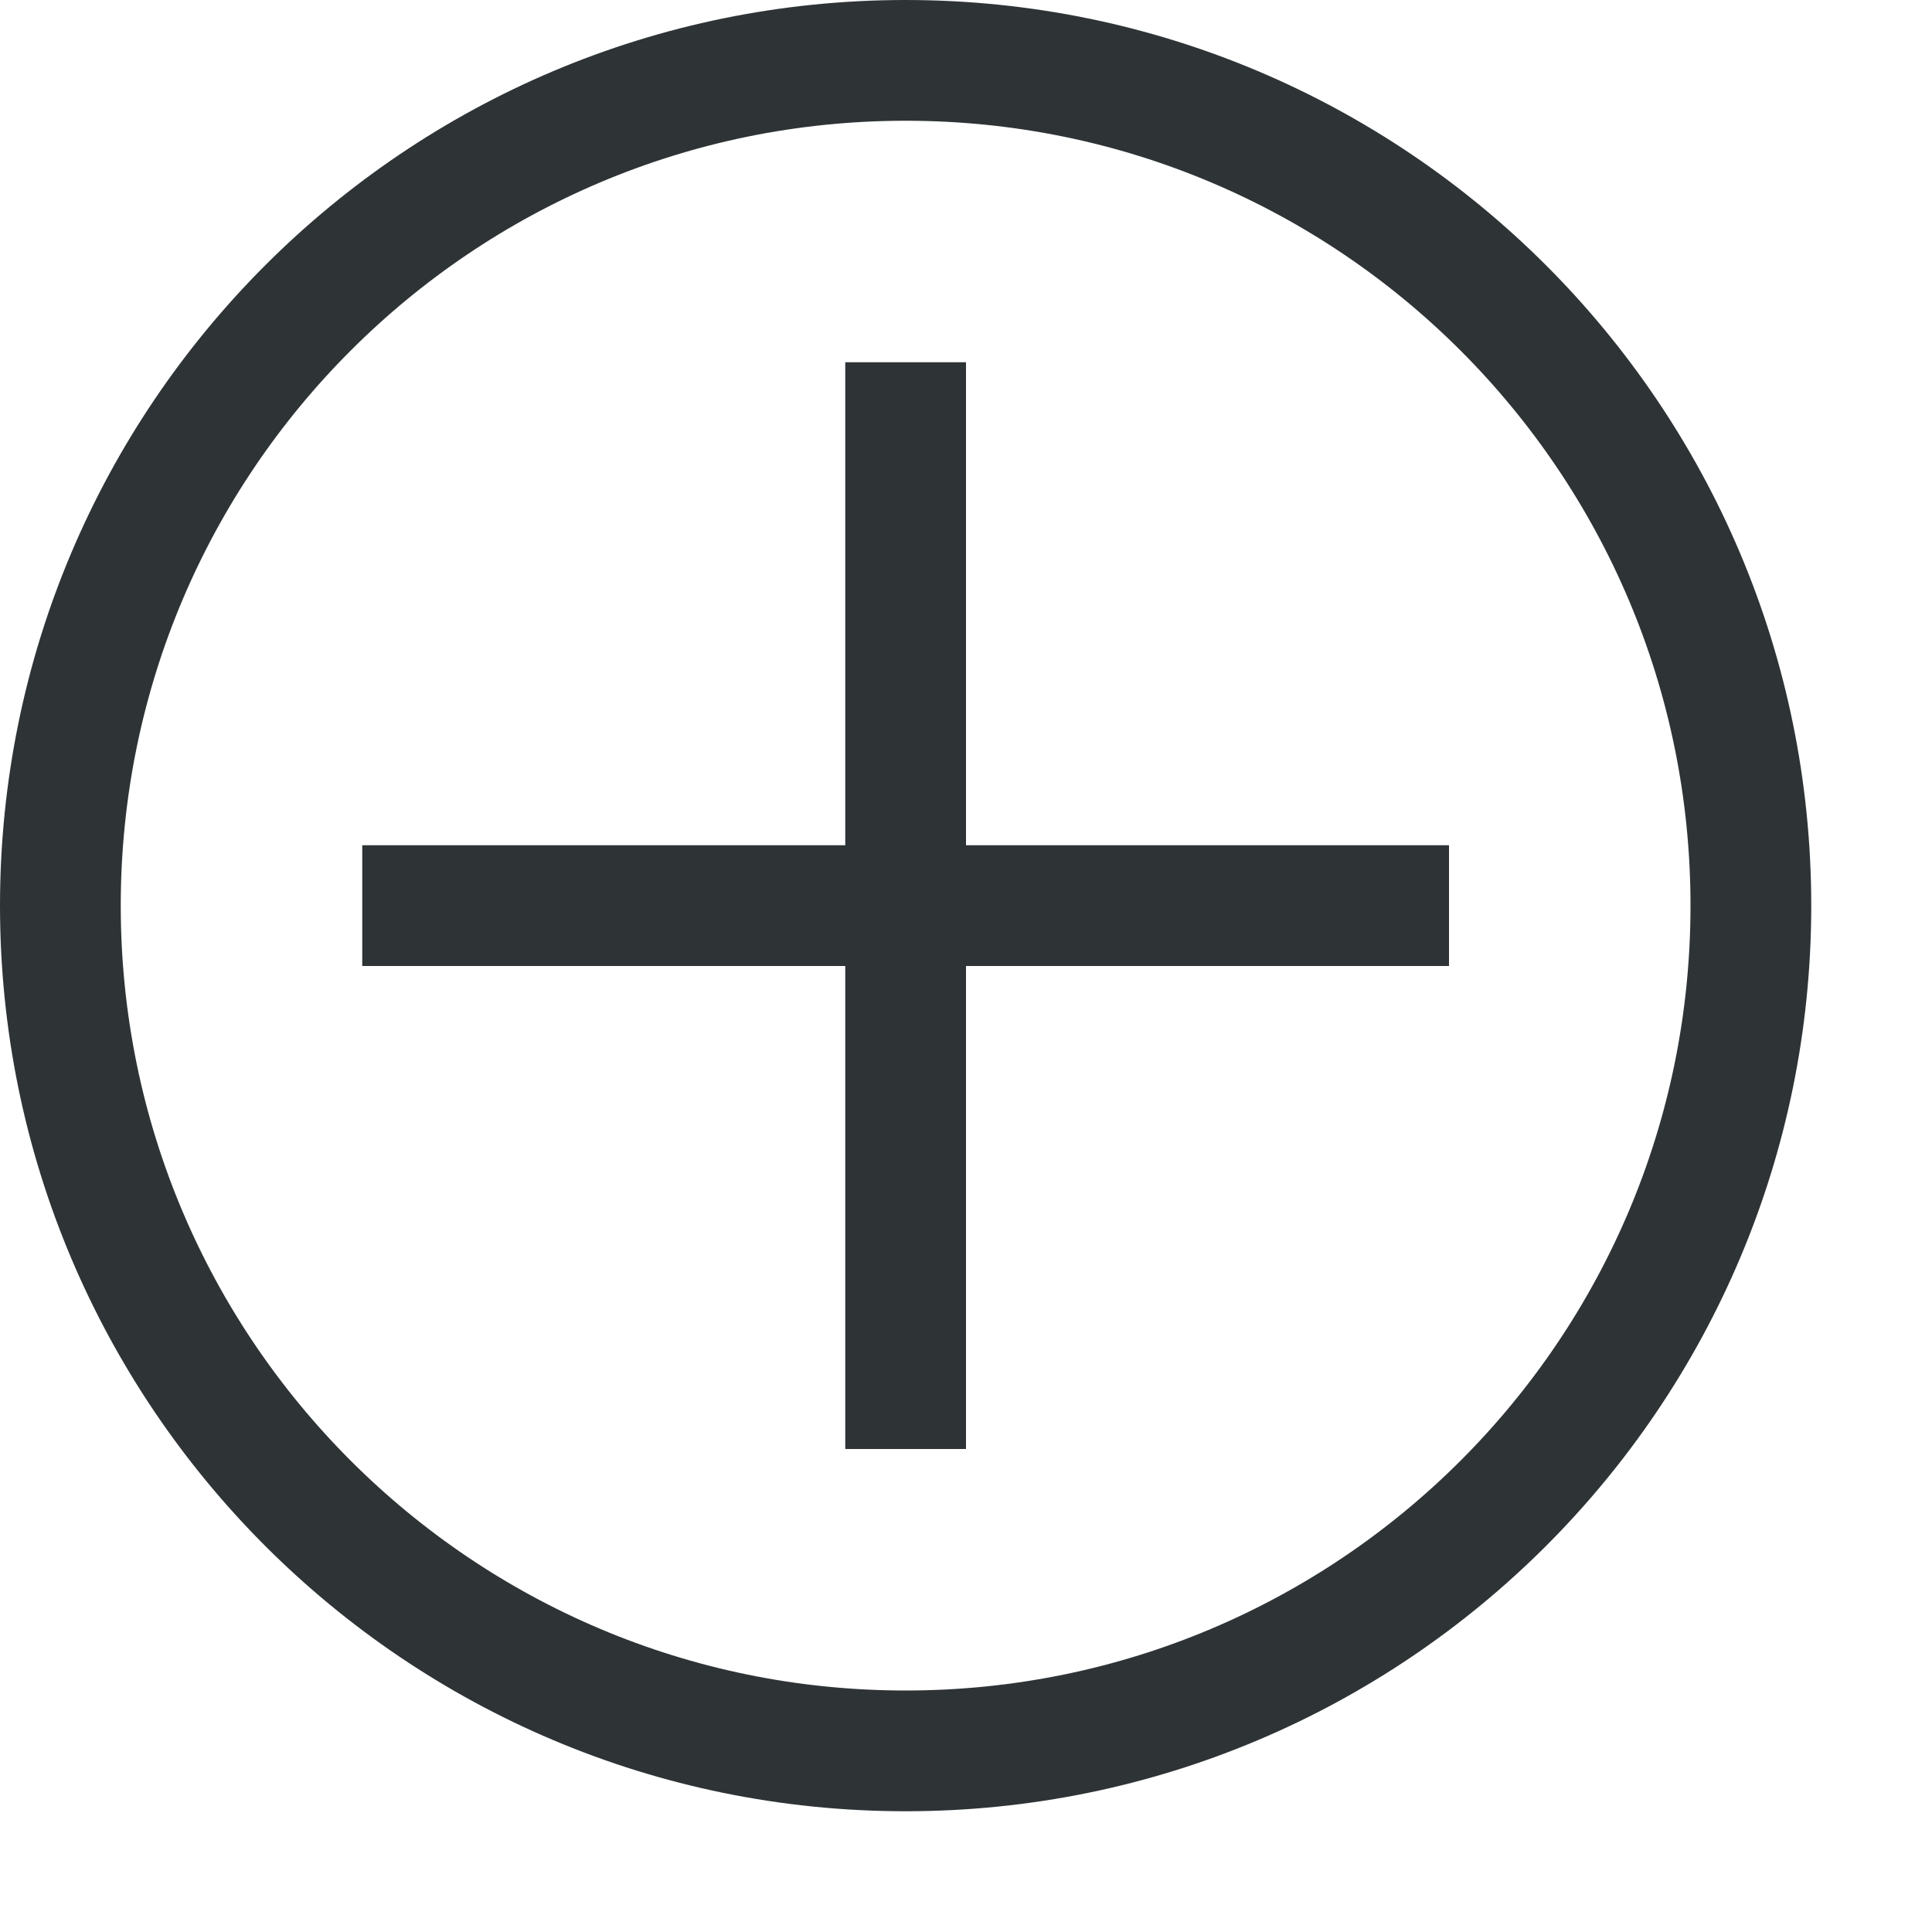
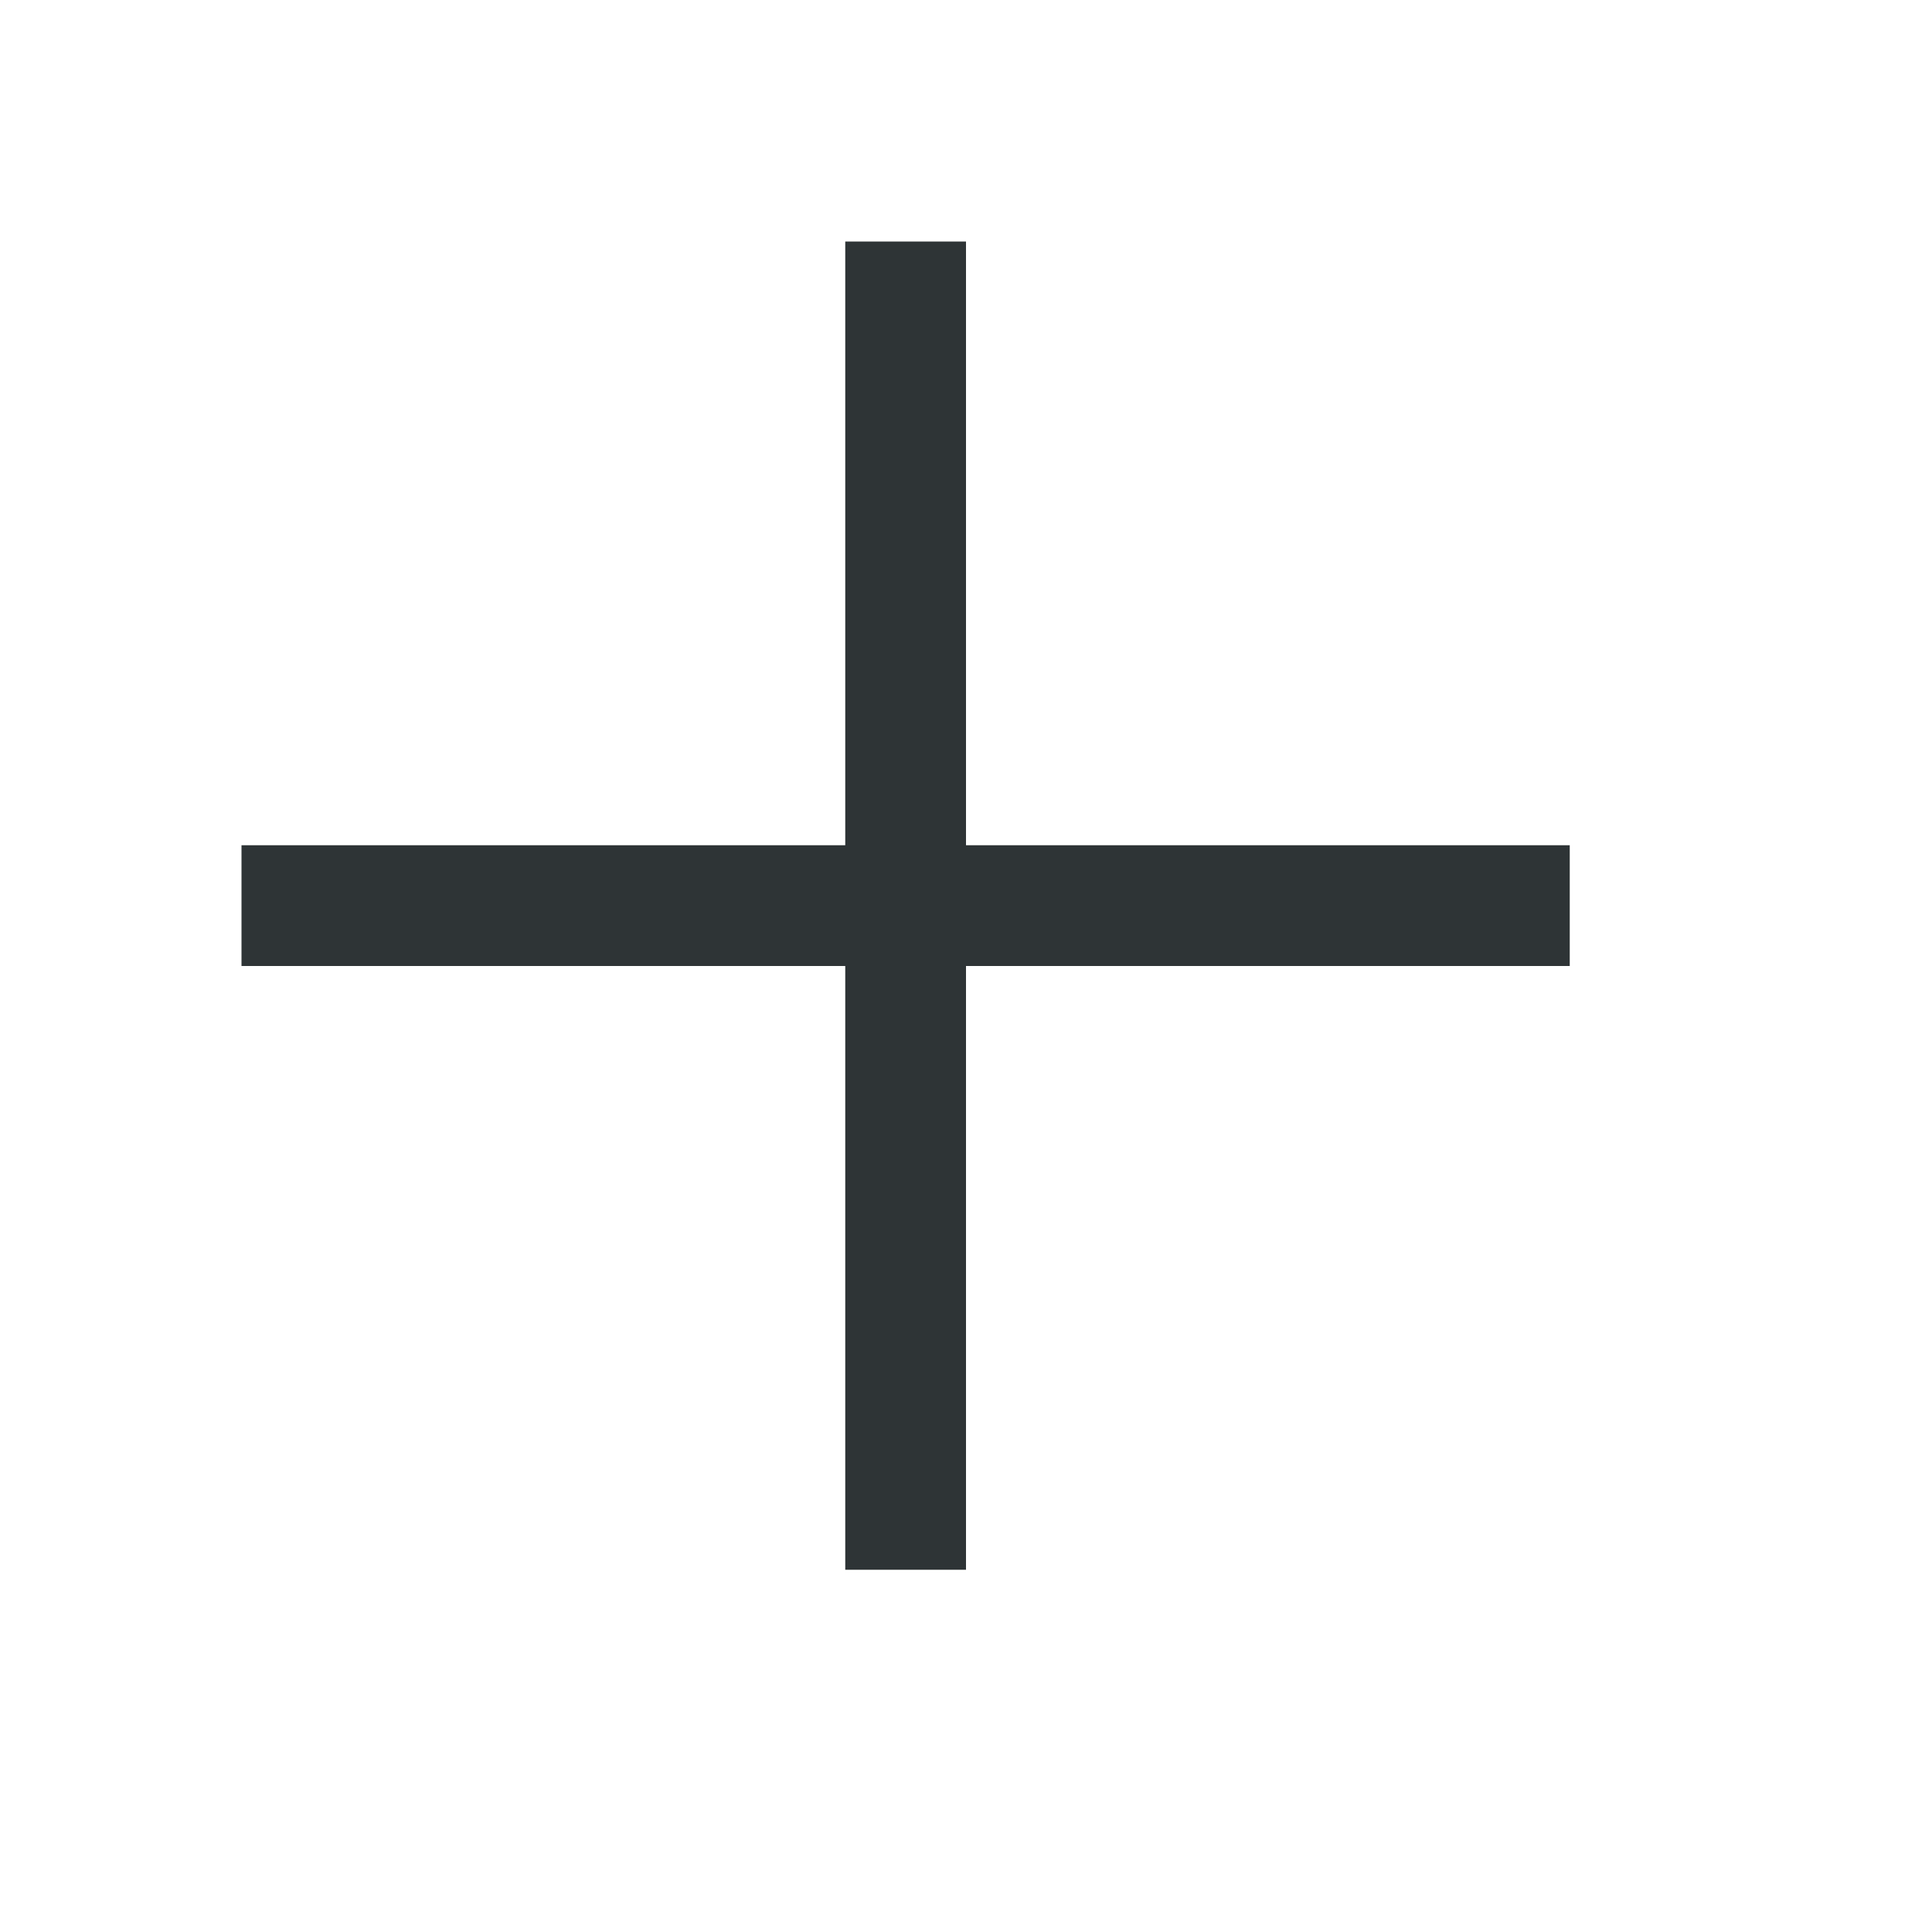
<svg xmlns="http://www.w3.org/2000/svg" width="16" height="16" viewBox="0 0 16 16" version="1.1" id="svg5" xml:space="preserve">
  <defs id="defs2" />
  <g id="layer3">
-     <circle style="display:inline;fill:none;stroke:#2e3436;stroke-width:1;stroke-linejoin:round;stroke-dasharray:none;stroke-dashoffset:1;stroke-opacity:1;paint-order:fill markers stroke" id="path974" cy="7.5" cx="7.5" r="7" />
-     <path style="fill:#006600;stroke:#2e3436;stroke-width:1;stroke-linejoin:round;stroke-dasharray:none;stroke-dashoffset:1;stroke-opacity:1;paint-order:fill markers stroke" d="m 3,7.5 h 9" id="path421" />
-     <path style="fill:#006600;stroke:#2e3436;stroke-width:1;stroke-linejoin:round;stroke-dasharray:none;stroke-dashoffset:1;stroke-opacity:1;paint-order:fill markers stroke" d="m 7.5,3 v 9" id="path965" />
+     <path style="fill:#006600;stroke:#2e3436;stroke-width:1;stroke-linejoin:round;stroke-dasharray:none;stroke-dashoffset:1;stroke-opacity:1;paint-order:fill markers stroke" d="M 2,7.5 H 13" id="path421" />
+     <path style="fill:#006600;stroke:#2e3436;stroke-width:1;stroke-linejoin:round;stroke-dasharray:none;stroke-dashoffset:1;stroke-opacity:1;paint-order:fill markers stroke" d="M 7.5,2 V 13" id="path965" />
  </g>
</svg>
